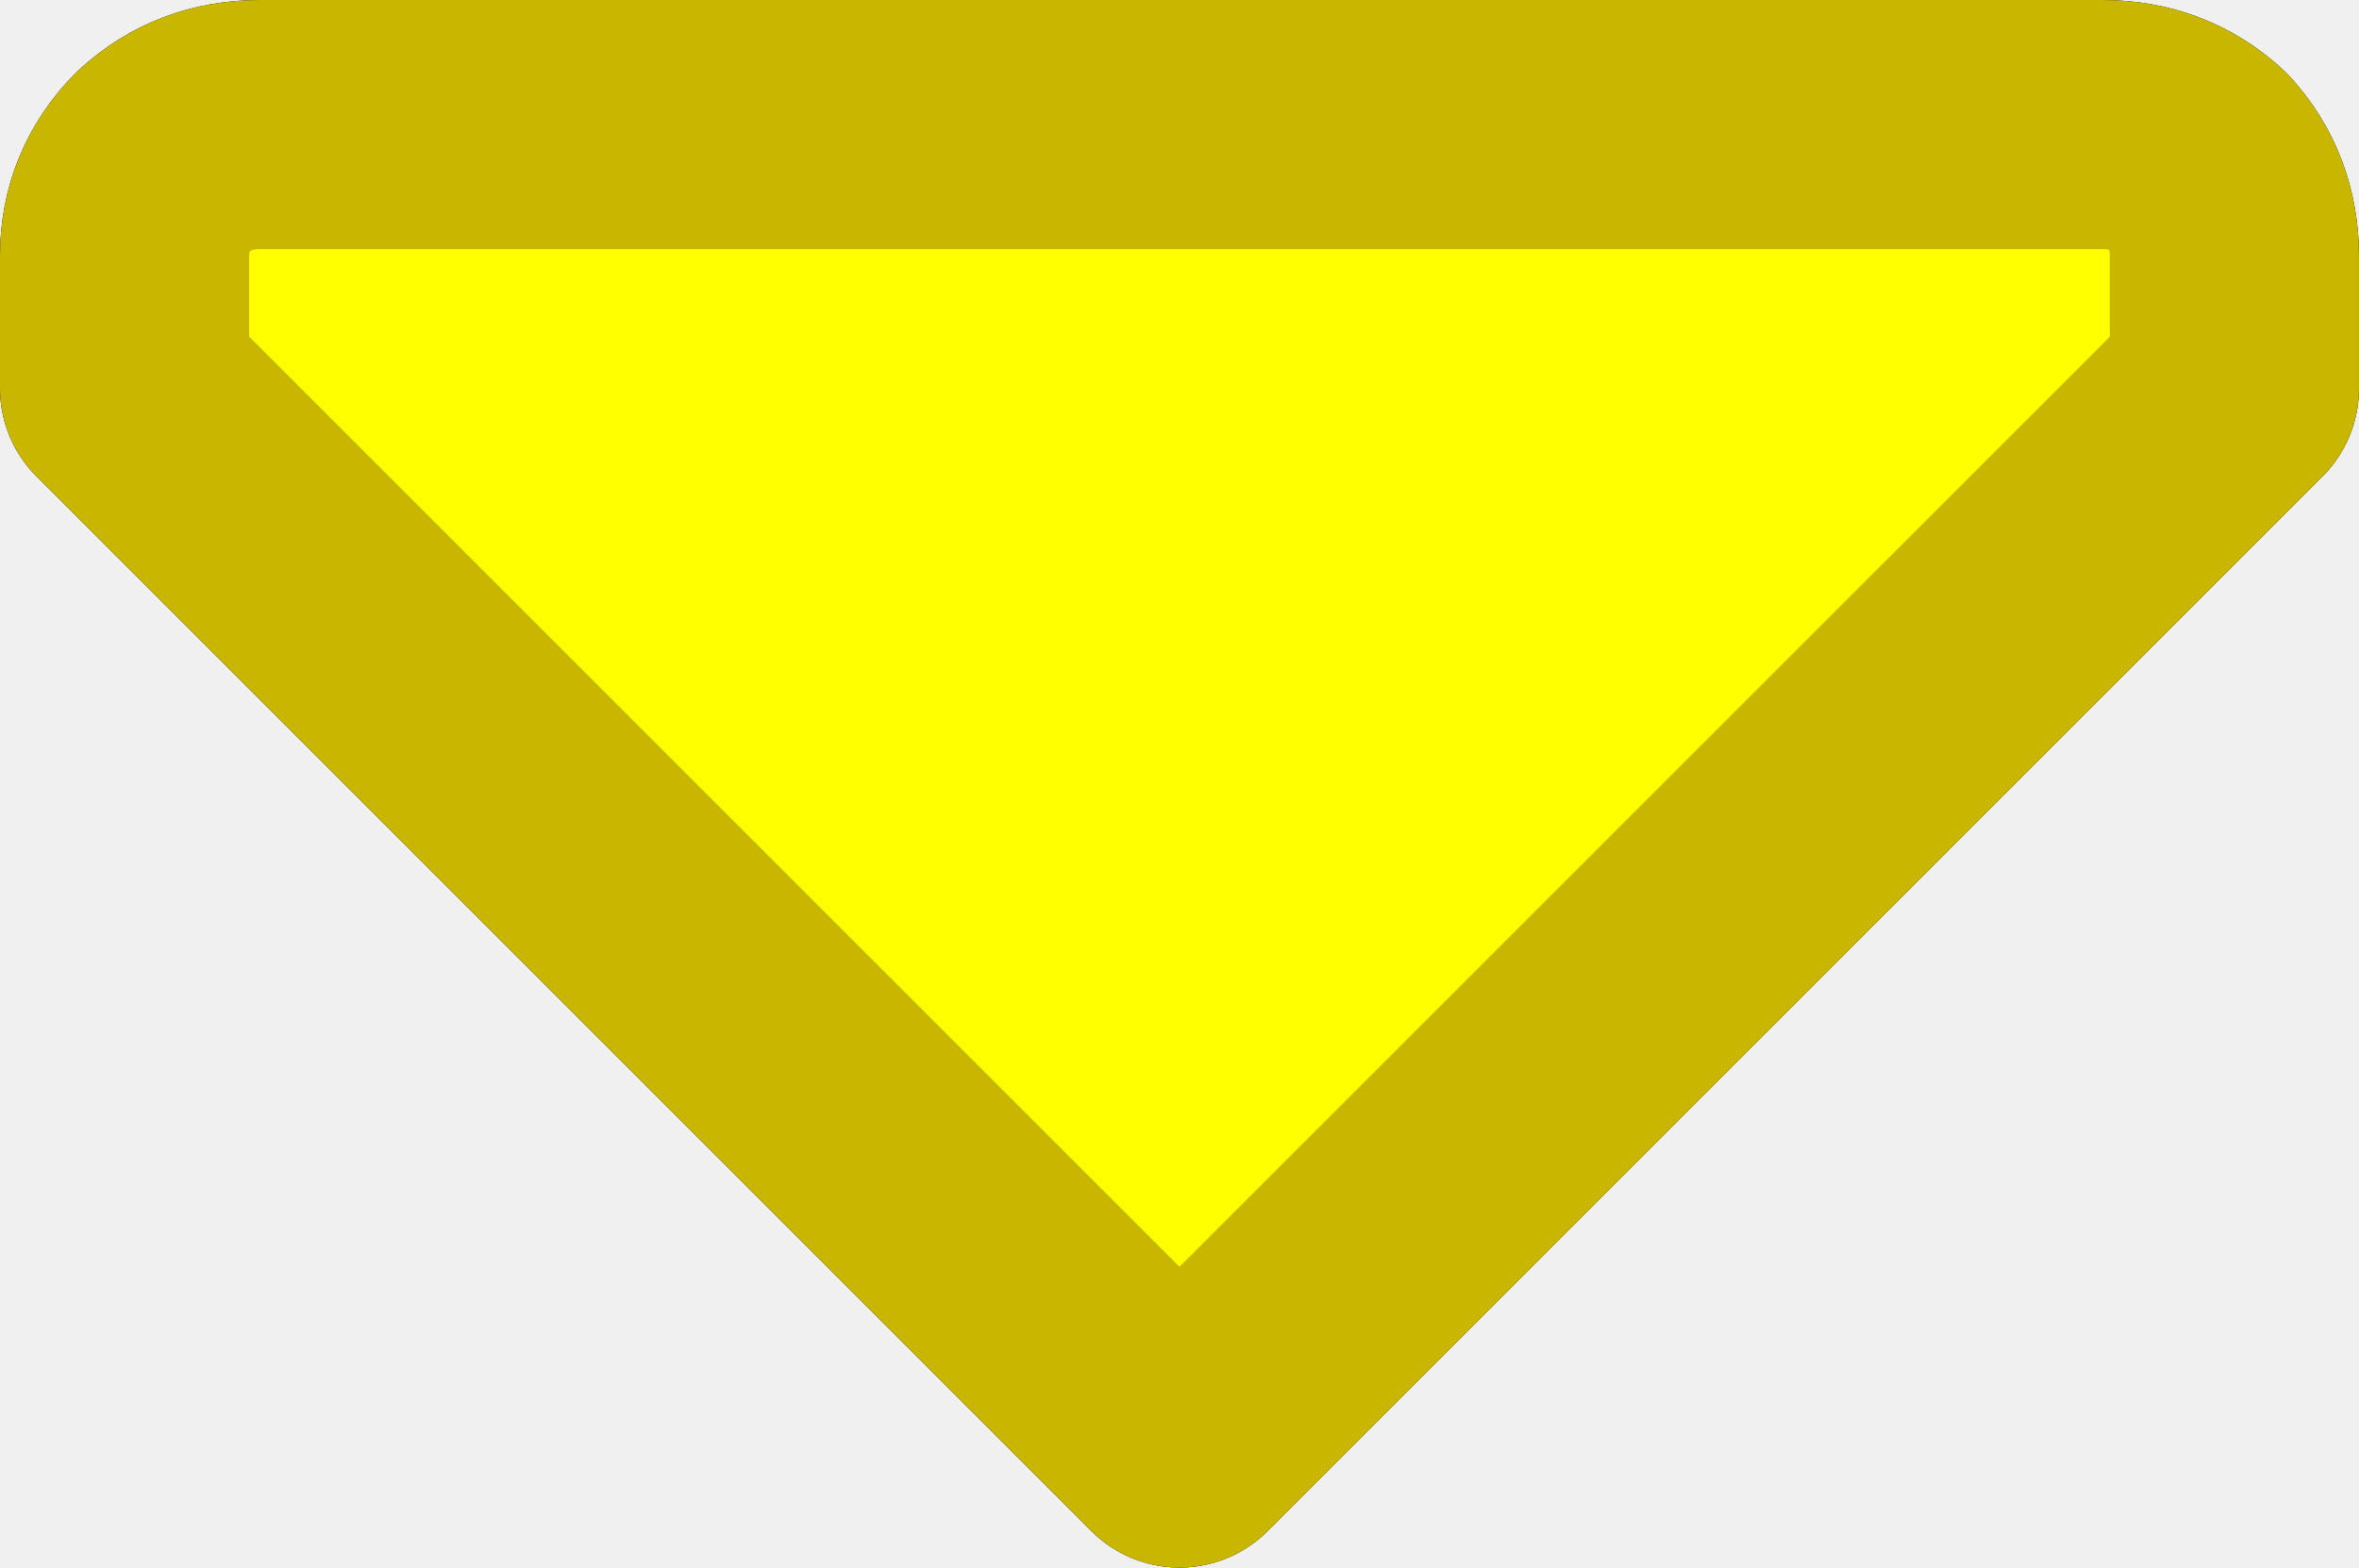
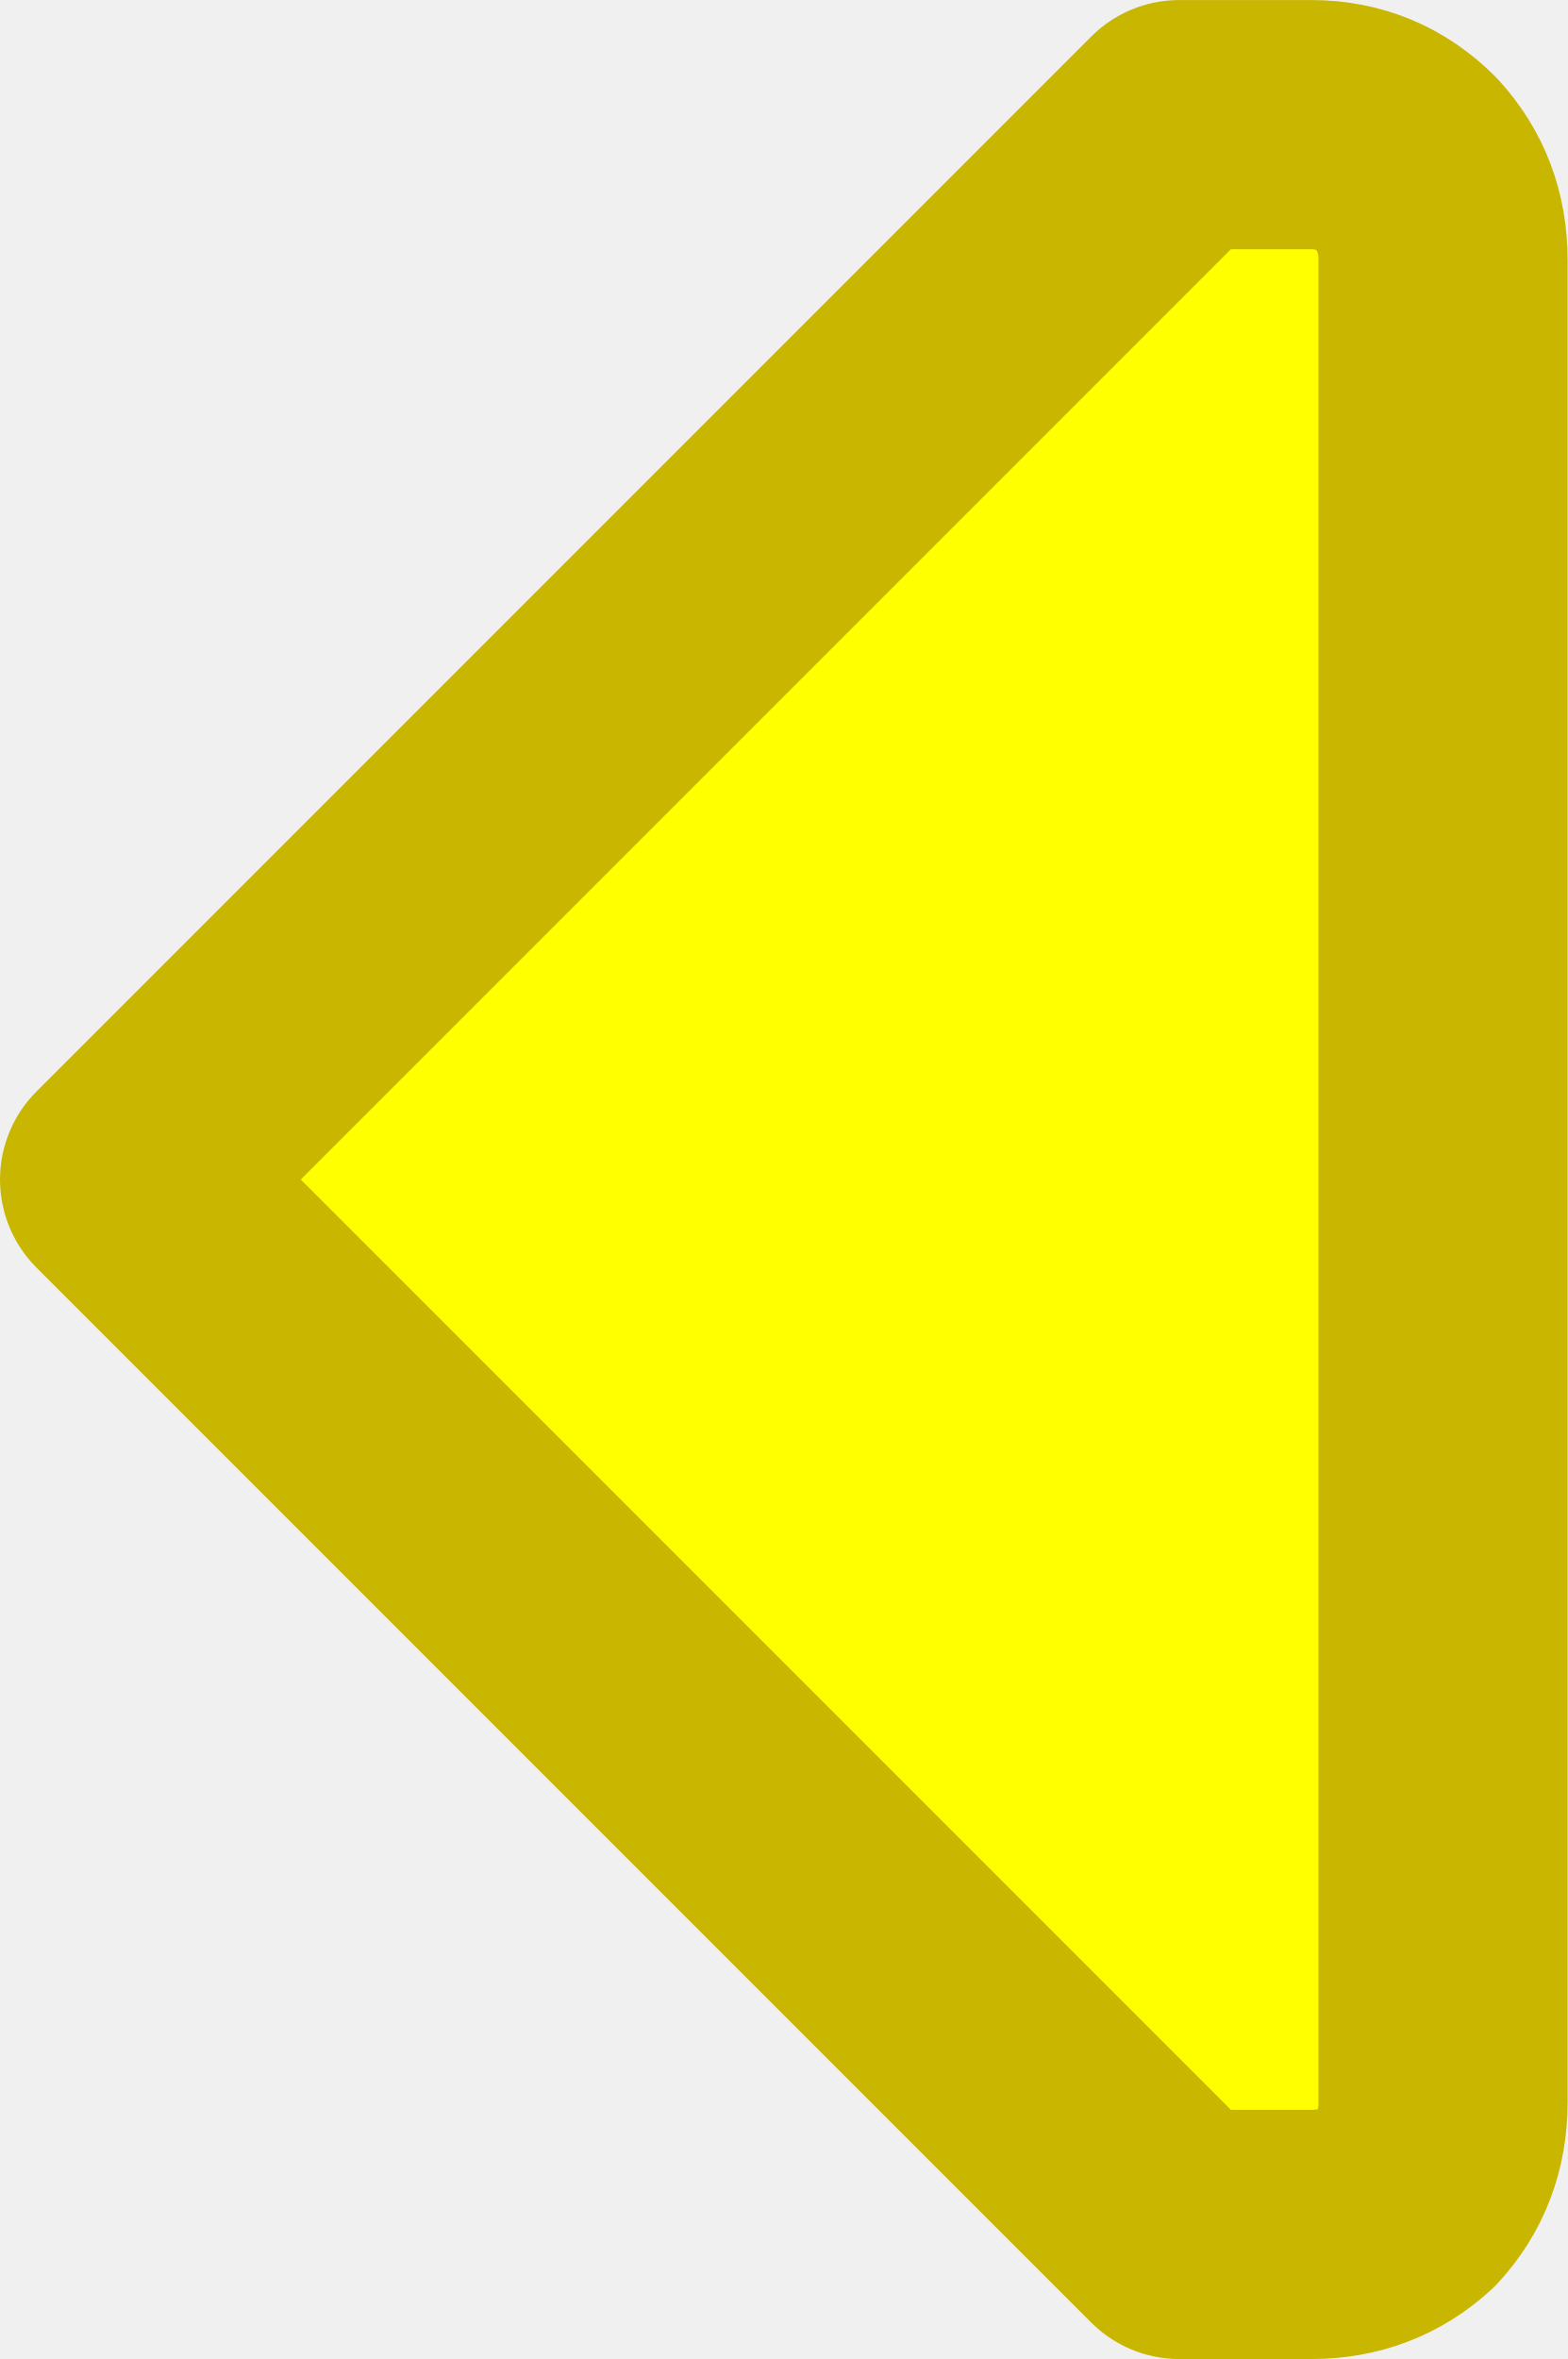
- <svg xmlns="http://www.w3.org/2000/svg" width="28.4mm" height="18.875mm" viewBox="0 0 28.4 18.875" version="1.1" id="svg6167">
+ <svg xmlns="http://www.w3.org/2000/svg" width="18.875mm" height="28.4mm" viewBox="0 0 18.875 28.4" version="1.1" id="svg6167">
  <defs id="defs6164" />
-   <g id="g913" transform="translate(-104.1052,-12.65301)" style="display:inline">
-     <path stroke="none" fill="#ffffff" d="m 106.081,14.59 c 0.317,-0.291 0.701,-0.437 1.151,-0.437 h 22.185 c 0.45,0 0.833,0.146 1.151,0.437 0.291,0.317 0.437,0.701 0.437,1.151 v 1.588 L 118.305,30.028 105.605,17.328 v -1.588 c 0,-0.45 0.159,-0.833 0.476,-1.151 z" id="path911" style="fill:#ffffff;fill-opacity:1;stroke:#000000;stroke-width:3;stroke-linejoin:round;stroke-miterlimit:4;stroke-dasharray:none;stroke-opacity:1" />
-   </g>
-   <g id="g925" transform="translate(-104.1052,-12.65301)" style="display:inline">
-     <path stroke="none" fill="#ffffff" d="m 106.081,14.59 c 0.317,-0.291 0.701,-0.437 1.151,-0.437 h 22.185 c 0.45,0 0.833,0.146 1.151,0.437 0.291,0.317 0.437,0.701 0.437,1.151 v 1.588 L 118.305,30.028 105.605,17.328 v -1.588 c 0,-0.45 0.159,-0.833 0.476,-1.151 z" id="path923" style="fill:#ffff00;fill-opacity:1;stroke:#c8b600;stroke-width:3;stroke-linejoin:round;stroke-miterlimit:4;stroke-dasharray:none;stroke-opacity:1" />
-   </g>
-   <g id="g921" transform="translate(-104.1052,-12.65301)" style="display:none">
-     <path stroke="none" fill="#ffffff" d="m 106.081,14.59 c 0.317,-0.291 0.701,-0.437 1.151,-0.437 h 22.185 c 0.45,0 0.833,0.146 1.151,0.437 0.291,0.317 0.437,0.701 0.437,1.151 v 1.588 L 118.305,30.028 105.605,17.328 v -1.588 c 0,-0.45 0.159,-0.833 0.476,-1.151 z" id="path919" style="fill:#ffff00;fill-opacity:1;stroke:#000000;stroke-width:3;stroke-linejoin:round;stroke-miterlimit:4;stroke-dasharray:none;stroke-opacity:1" />
-   </g>
-   <g id="g917" transform="translate(-104.1052,-12.65301)" style="display:none">
-     <path stroke="none" fill="#ffffff" d="m 106.081,14.59 c 0.317,-0.291 0.701,-0.437 1.151,-0.437 h 22.185 c 0.45,0 0.833,0.146 1.151,0.437 0.291,0.317 0.437,0.701 0.437,1.151 v 1.588 L 118.305,30.028 105.605,17.328 v -1.588 c 0,-0.45 0.159,-0.833 0.476,-1.151 z" id="path915" style="fill:#999999;fill-opacity:1;stroke:#5e5e5e;stroke-width:3;stroke-linejoin:round;stroke-miterlimit:4;stroke-dasharray:none;stroke-opacity:1" />
+   <g id="g925" transform="translate(-108.8677,-7.890478)" style="display:inline">
+     <path stroke="none" fill="#ffffff" d="m 125.806,9.867 c 0.291,0.317 0.437,0.701 0.437,1.151 v 22.185 c 0,0.45 -0.146,0.833 -0.437,1.151 -0.318,0.291 -0.701,0.437 -1.151,0.437 h -1.587 l -12.7,-12.7 12.7,-12.7 h 1.587 c 0.45,0 0.833,0.159 1.151,0.476 z" id="path923" style="fill:#ffff00;fill-opacity:1;stroke:#c8b600;stroke-width:3;stroke-linejoin:round;stroke-miterlimit:4;stroke-dasharray:none;stroke-opacity:1" />
  </g>
</svg>
